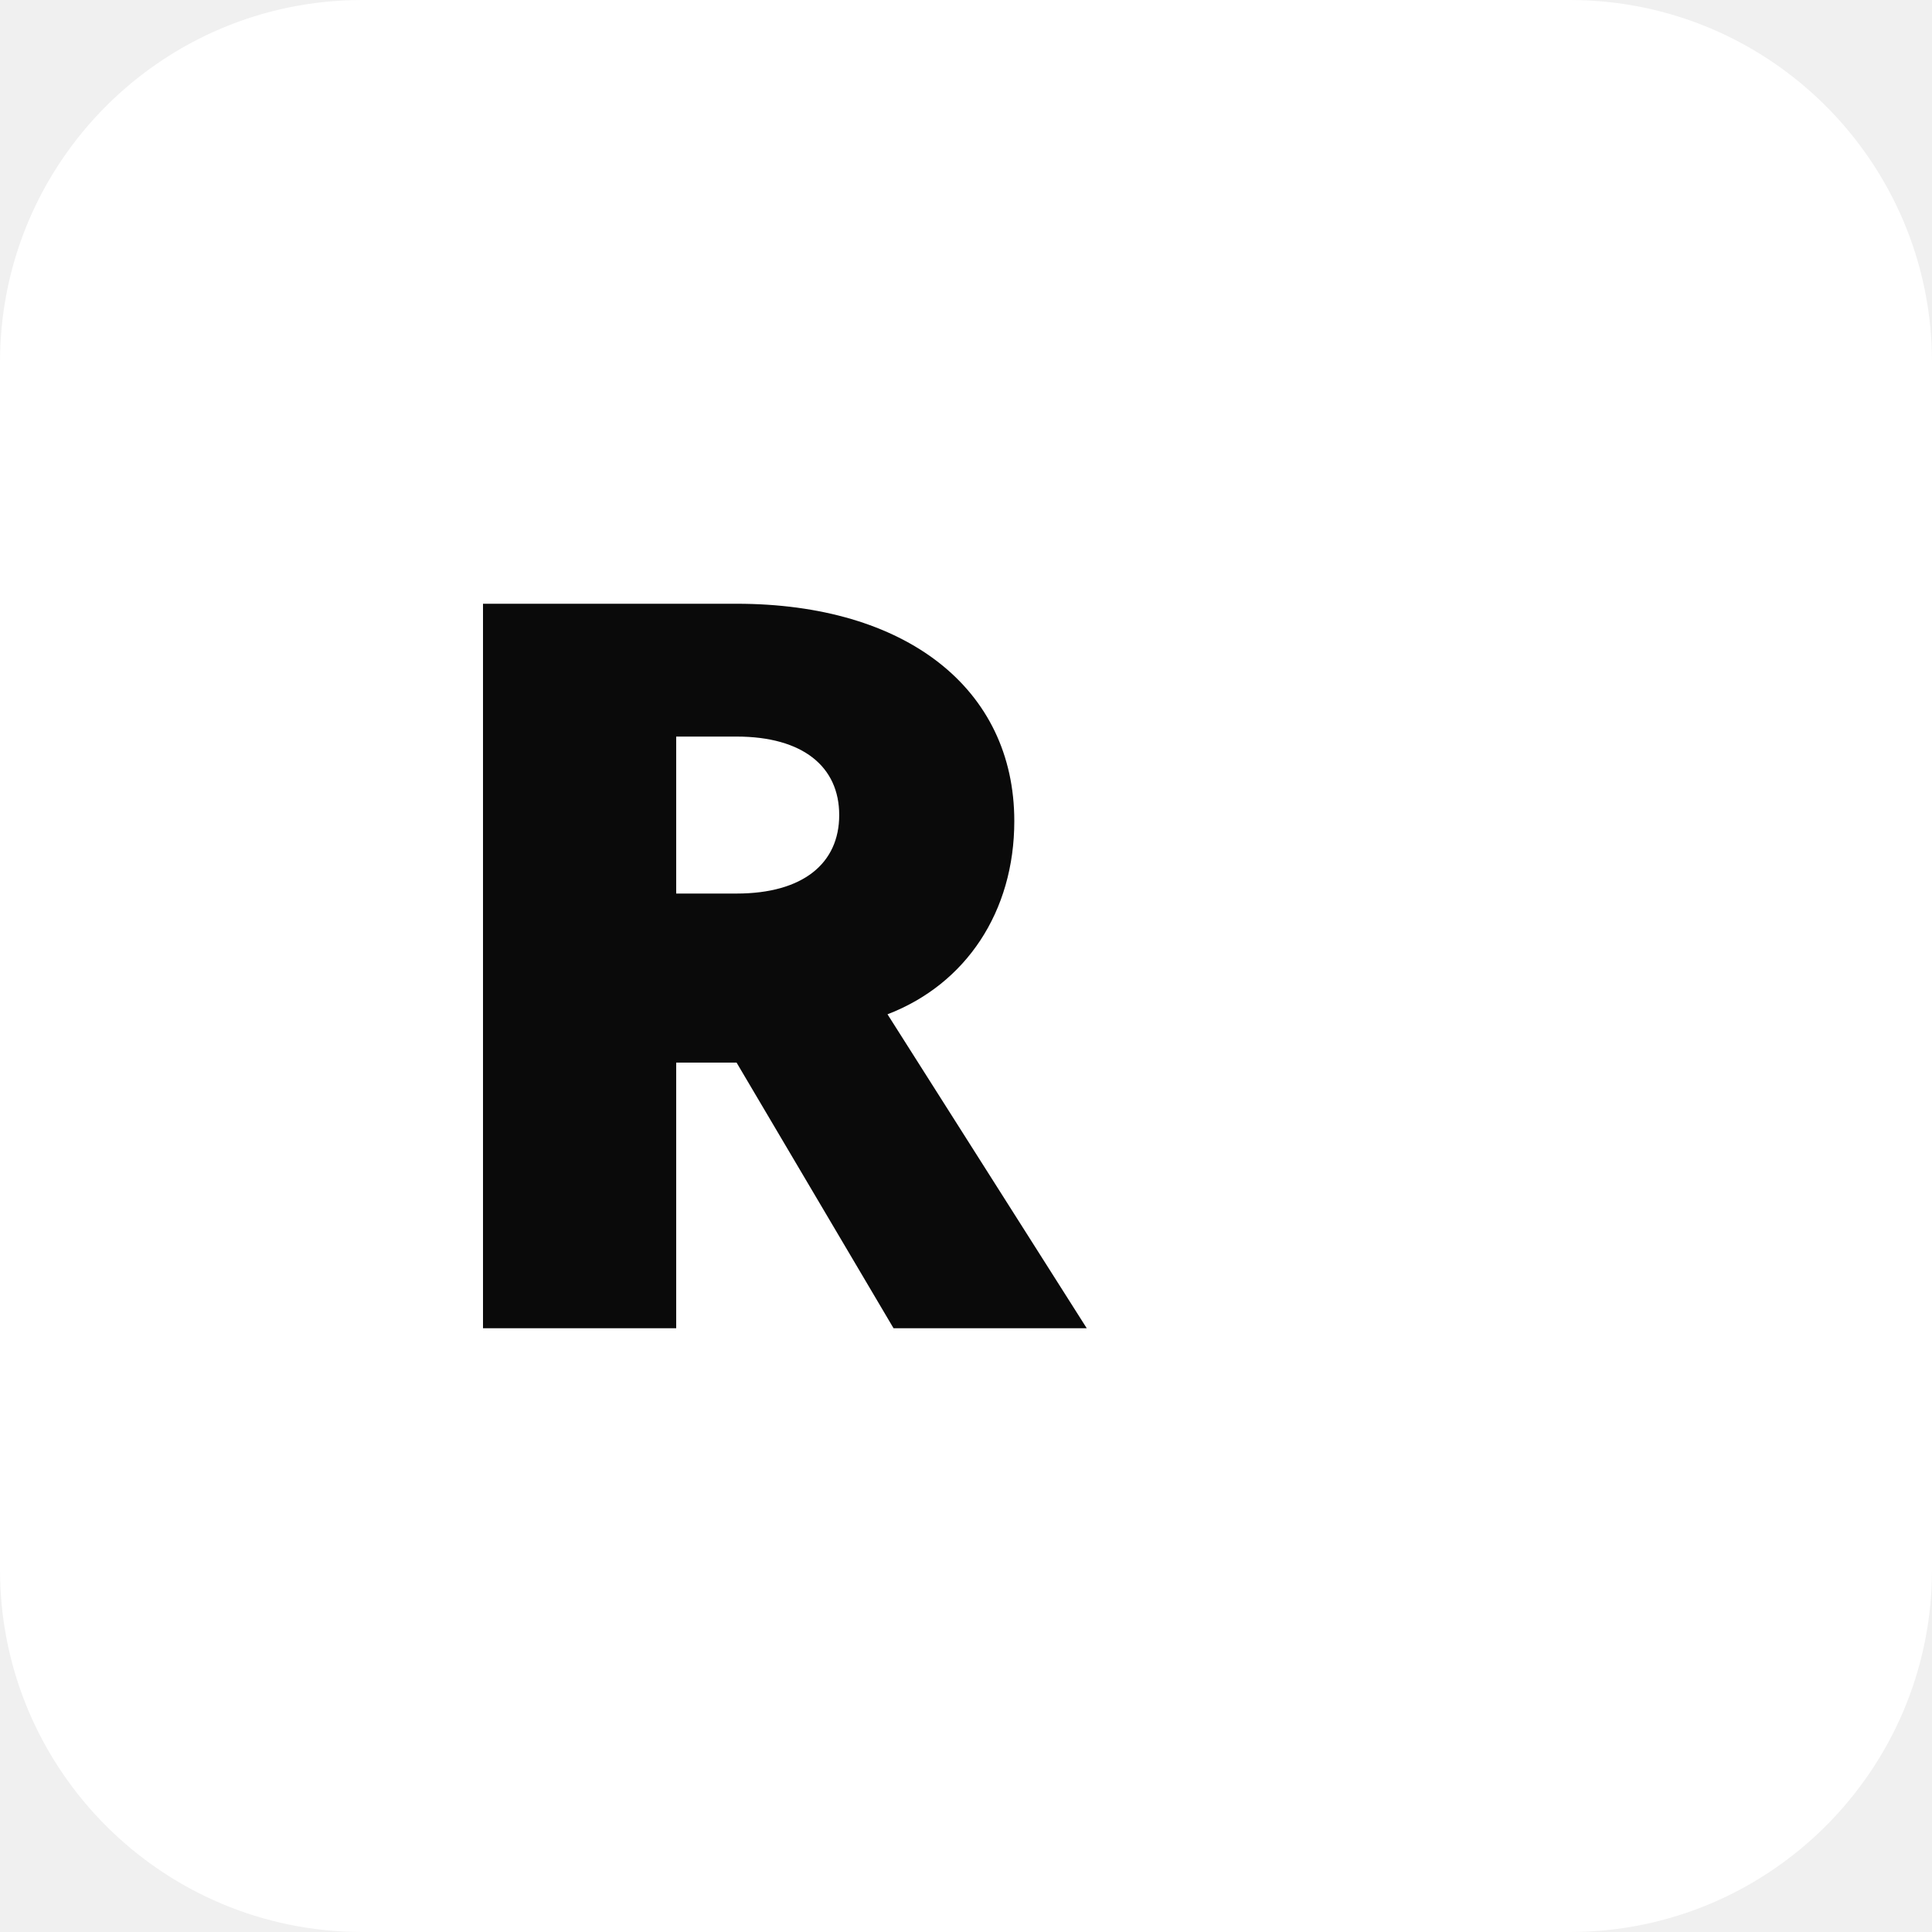
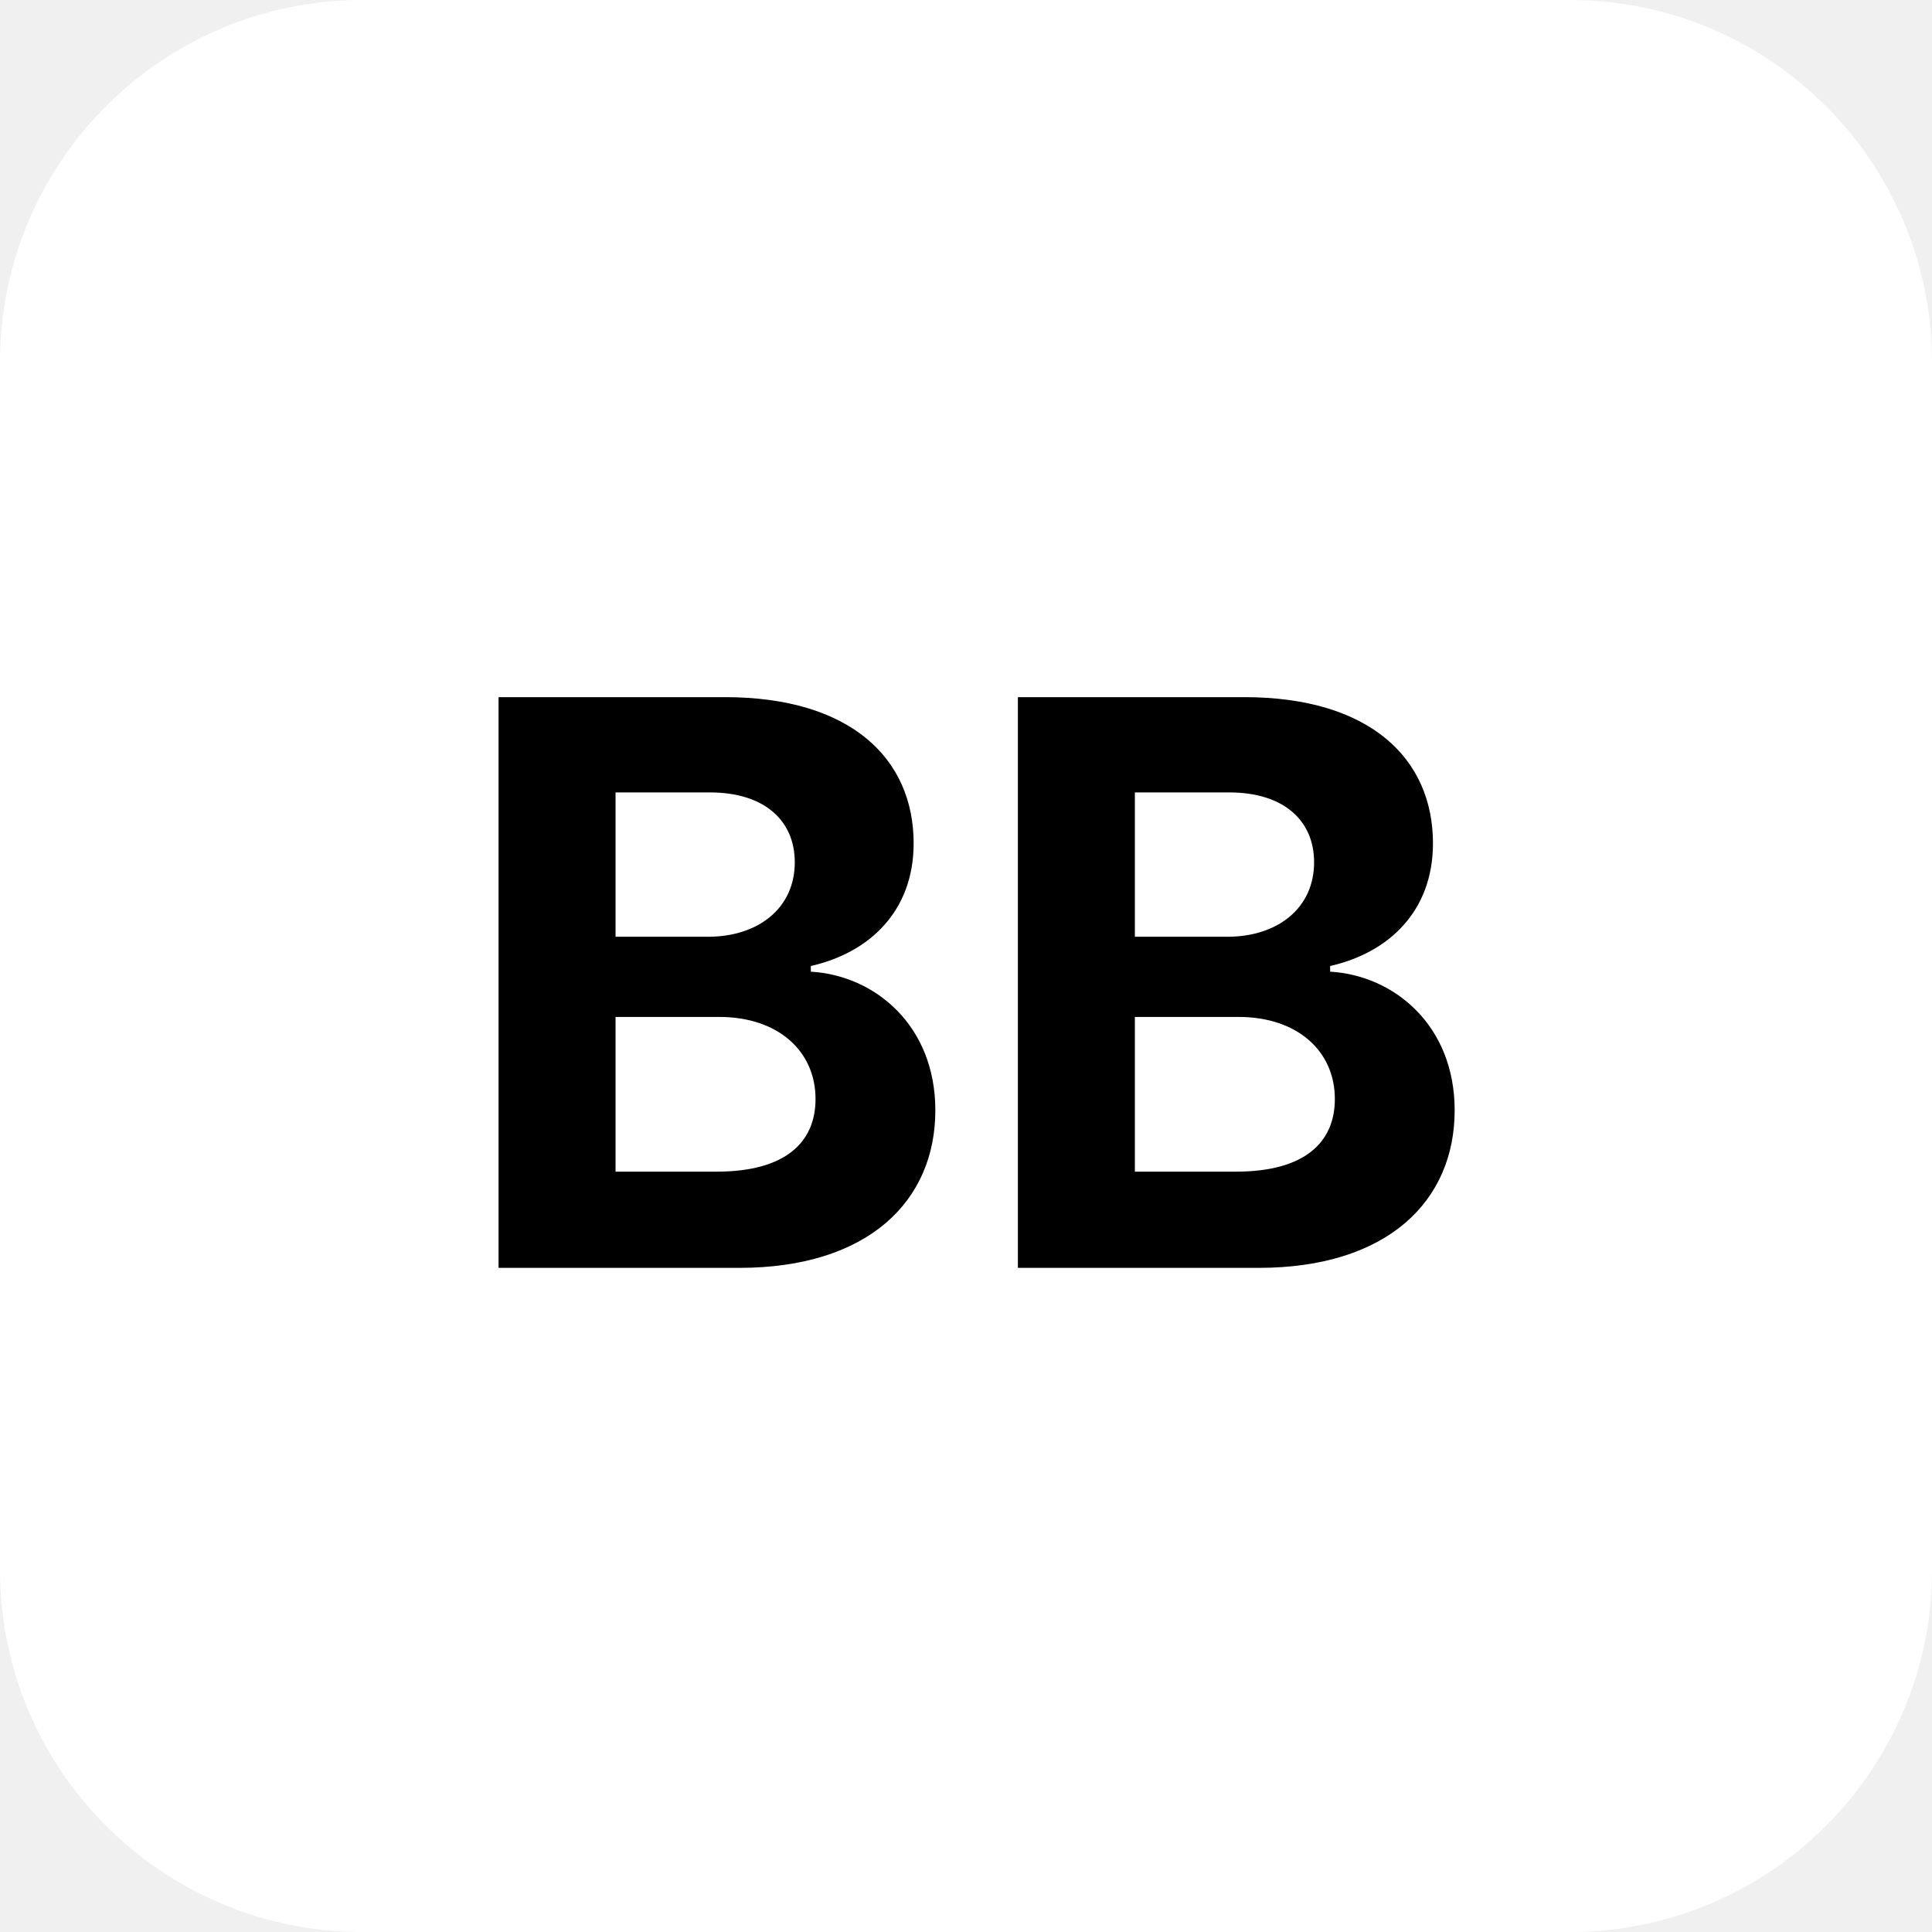
<svg xmlns="http://www.w3.org/2000/svg" viewBox="0 0 32 32" fill="none">
-   <rect width="32" height="32" rx="6" fill="white" />
-   <path d="M8 22V10h4.2c2.8 0 4.6 1.4 4.6 3.6 0 1.5-.8 2.7-2.1 3.2L18 22h-3.2l-2.6-4.4H11.2V22H8zm3.2-7.2h1c1.1 0 1.7-.5 1.7-1.3s-.6-1.3-1.7-1.3h-1v2.6z" fill="#0a0a0a" />
+   <rect width="32" height="32" rx="6" fill="#ffffff" />
+   <text x="16" y="21" text-anchor="middle" font-family="Inter, ui-sans-serif, system-ui, sans-serif" font-size="13" font-weight="700" fill="#000000">BB</text>
</svg>
